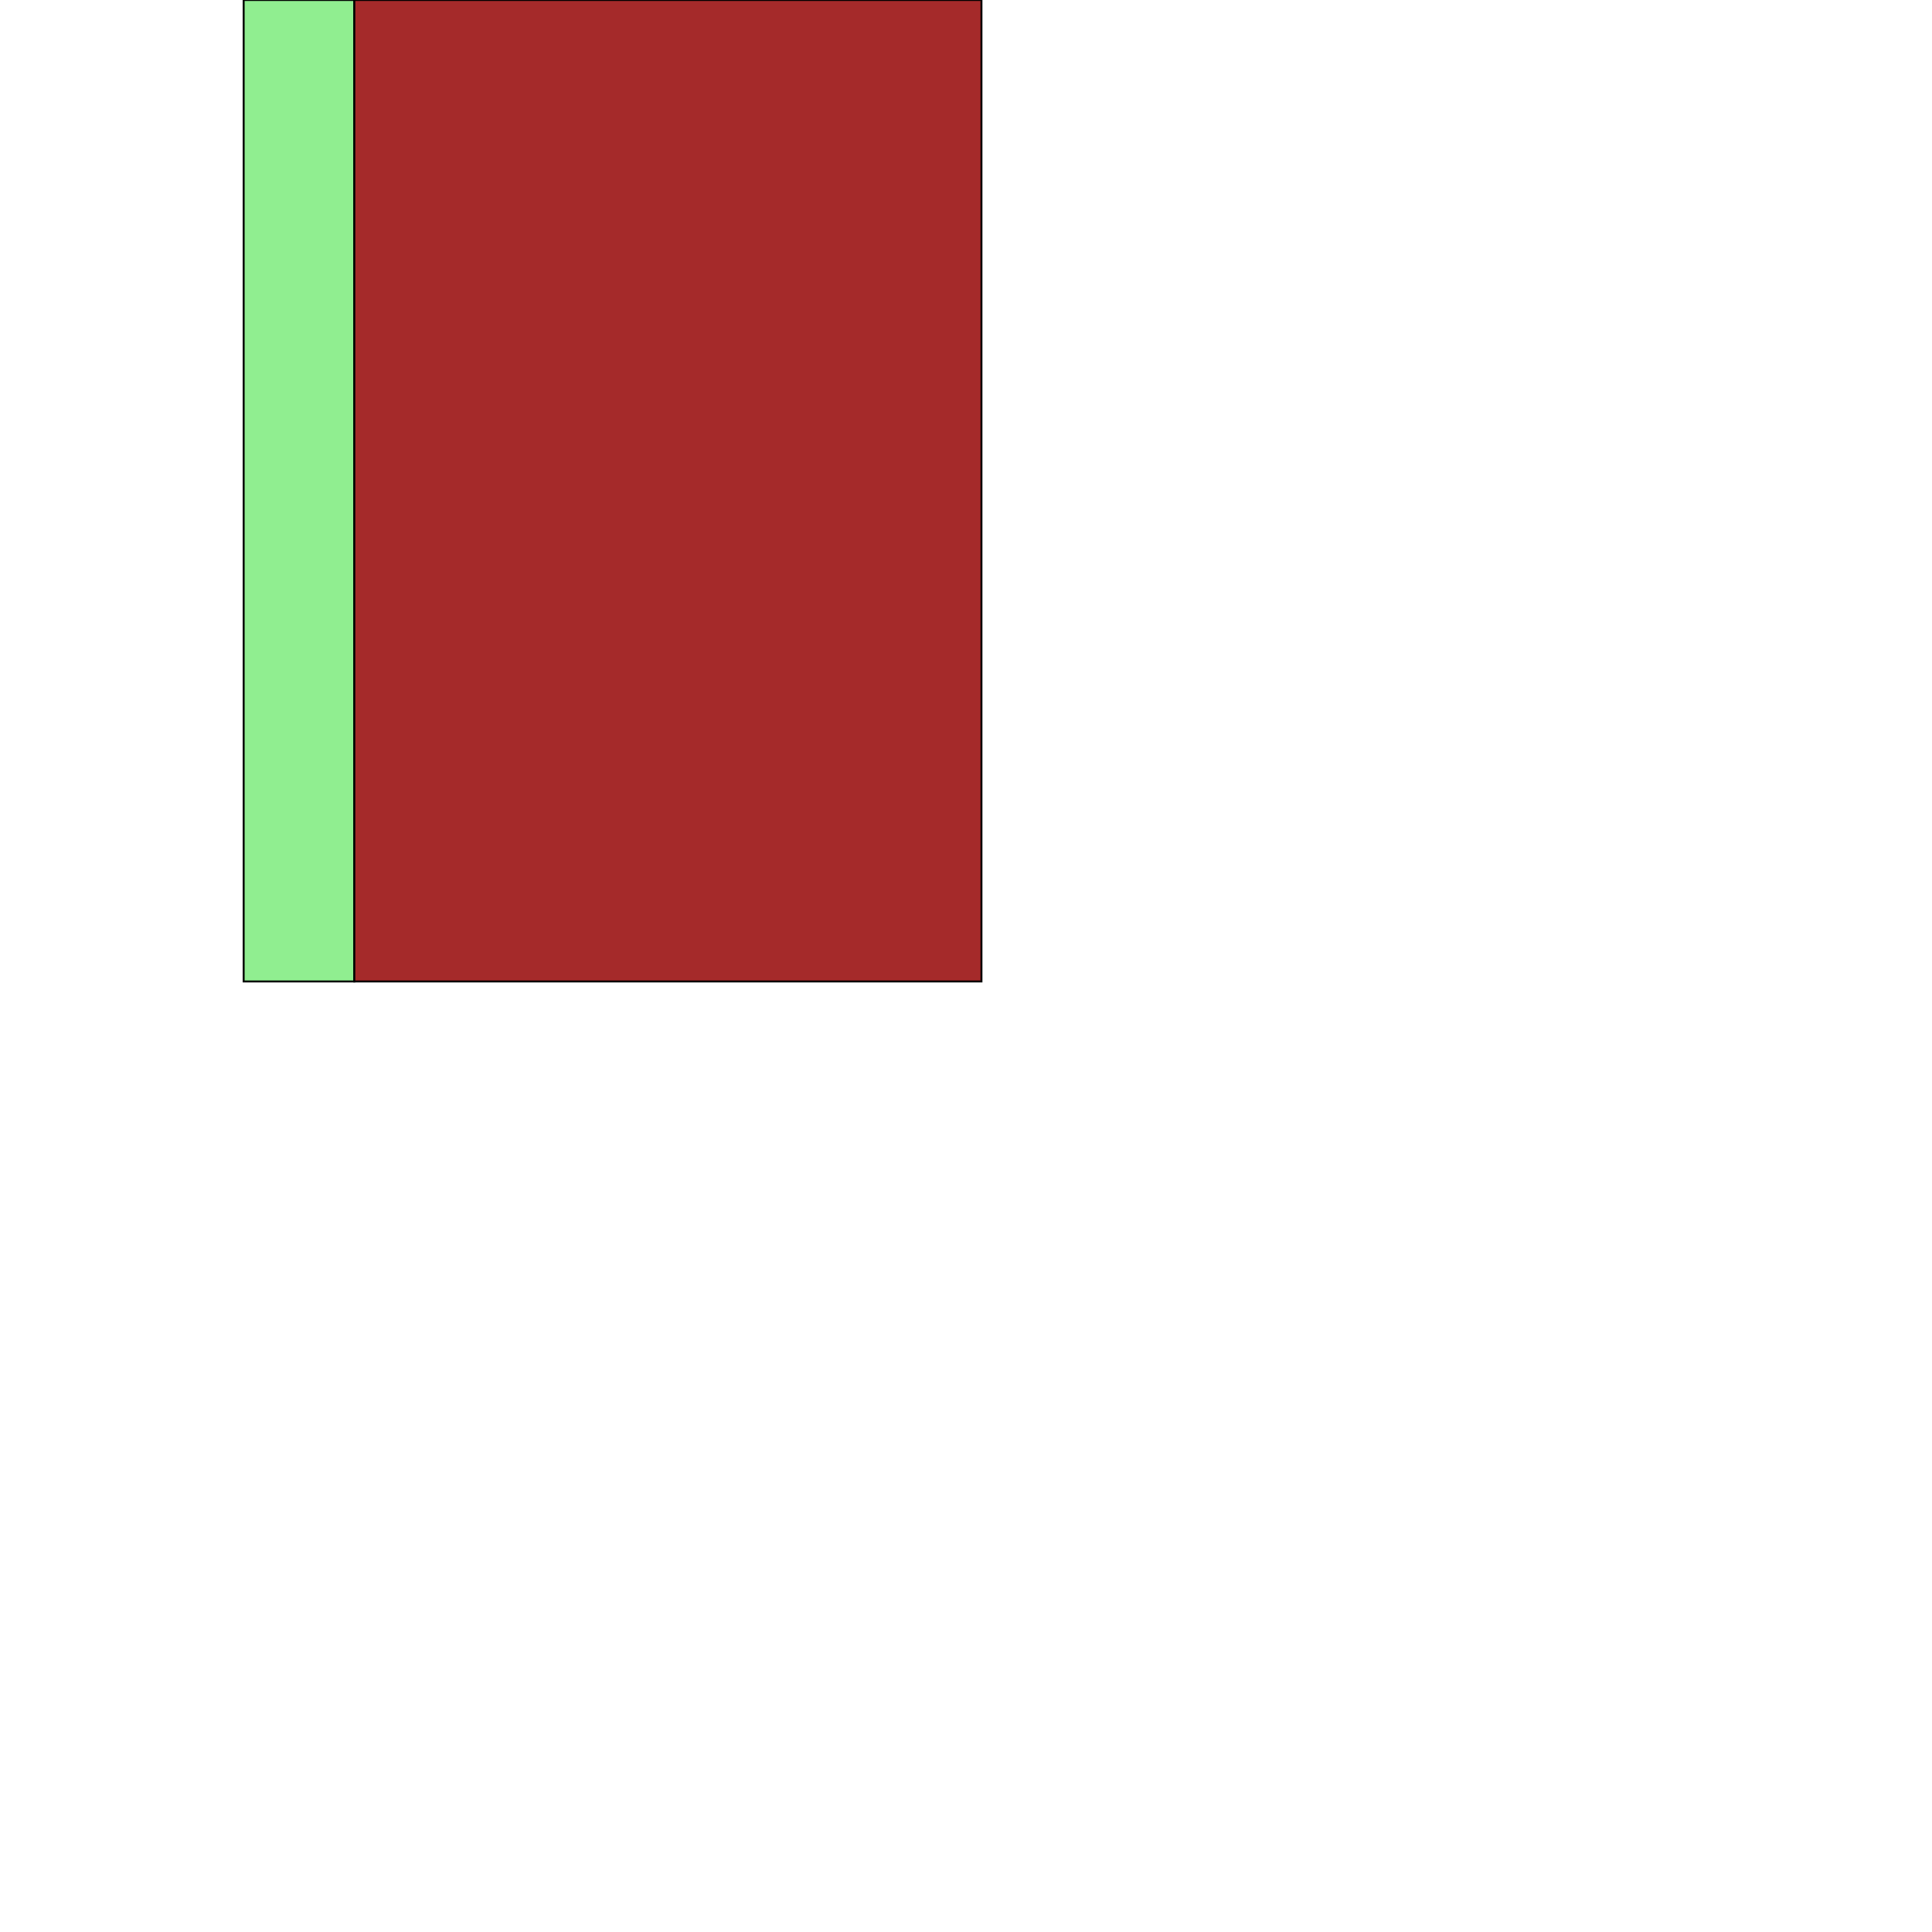
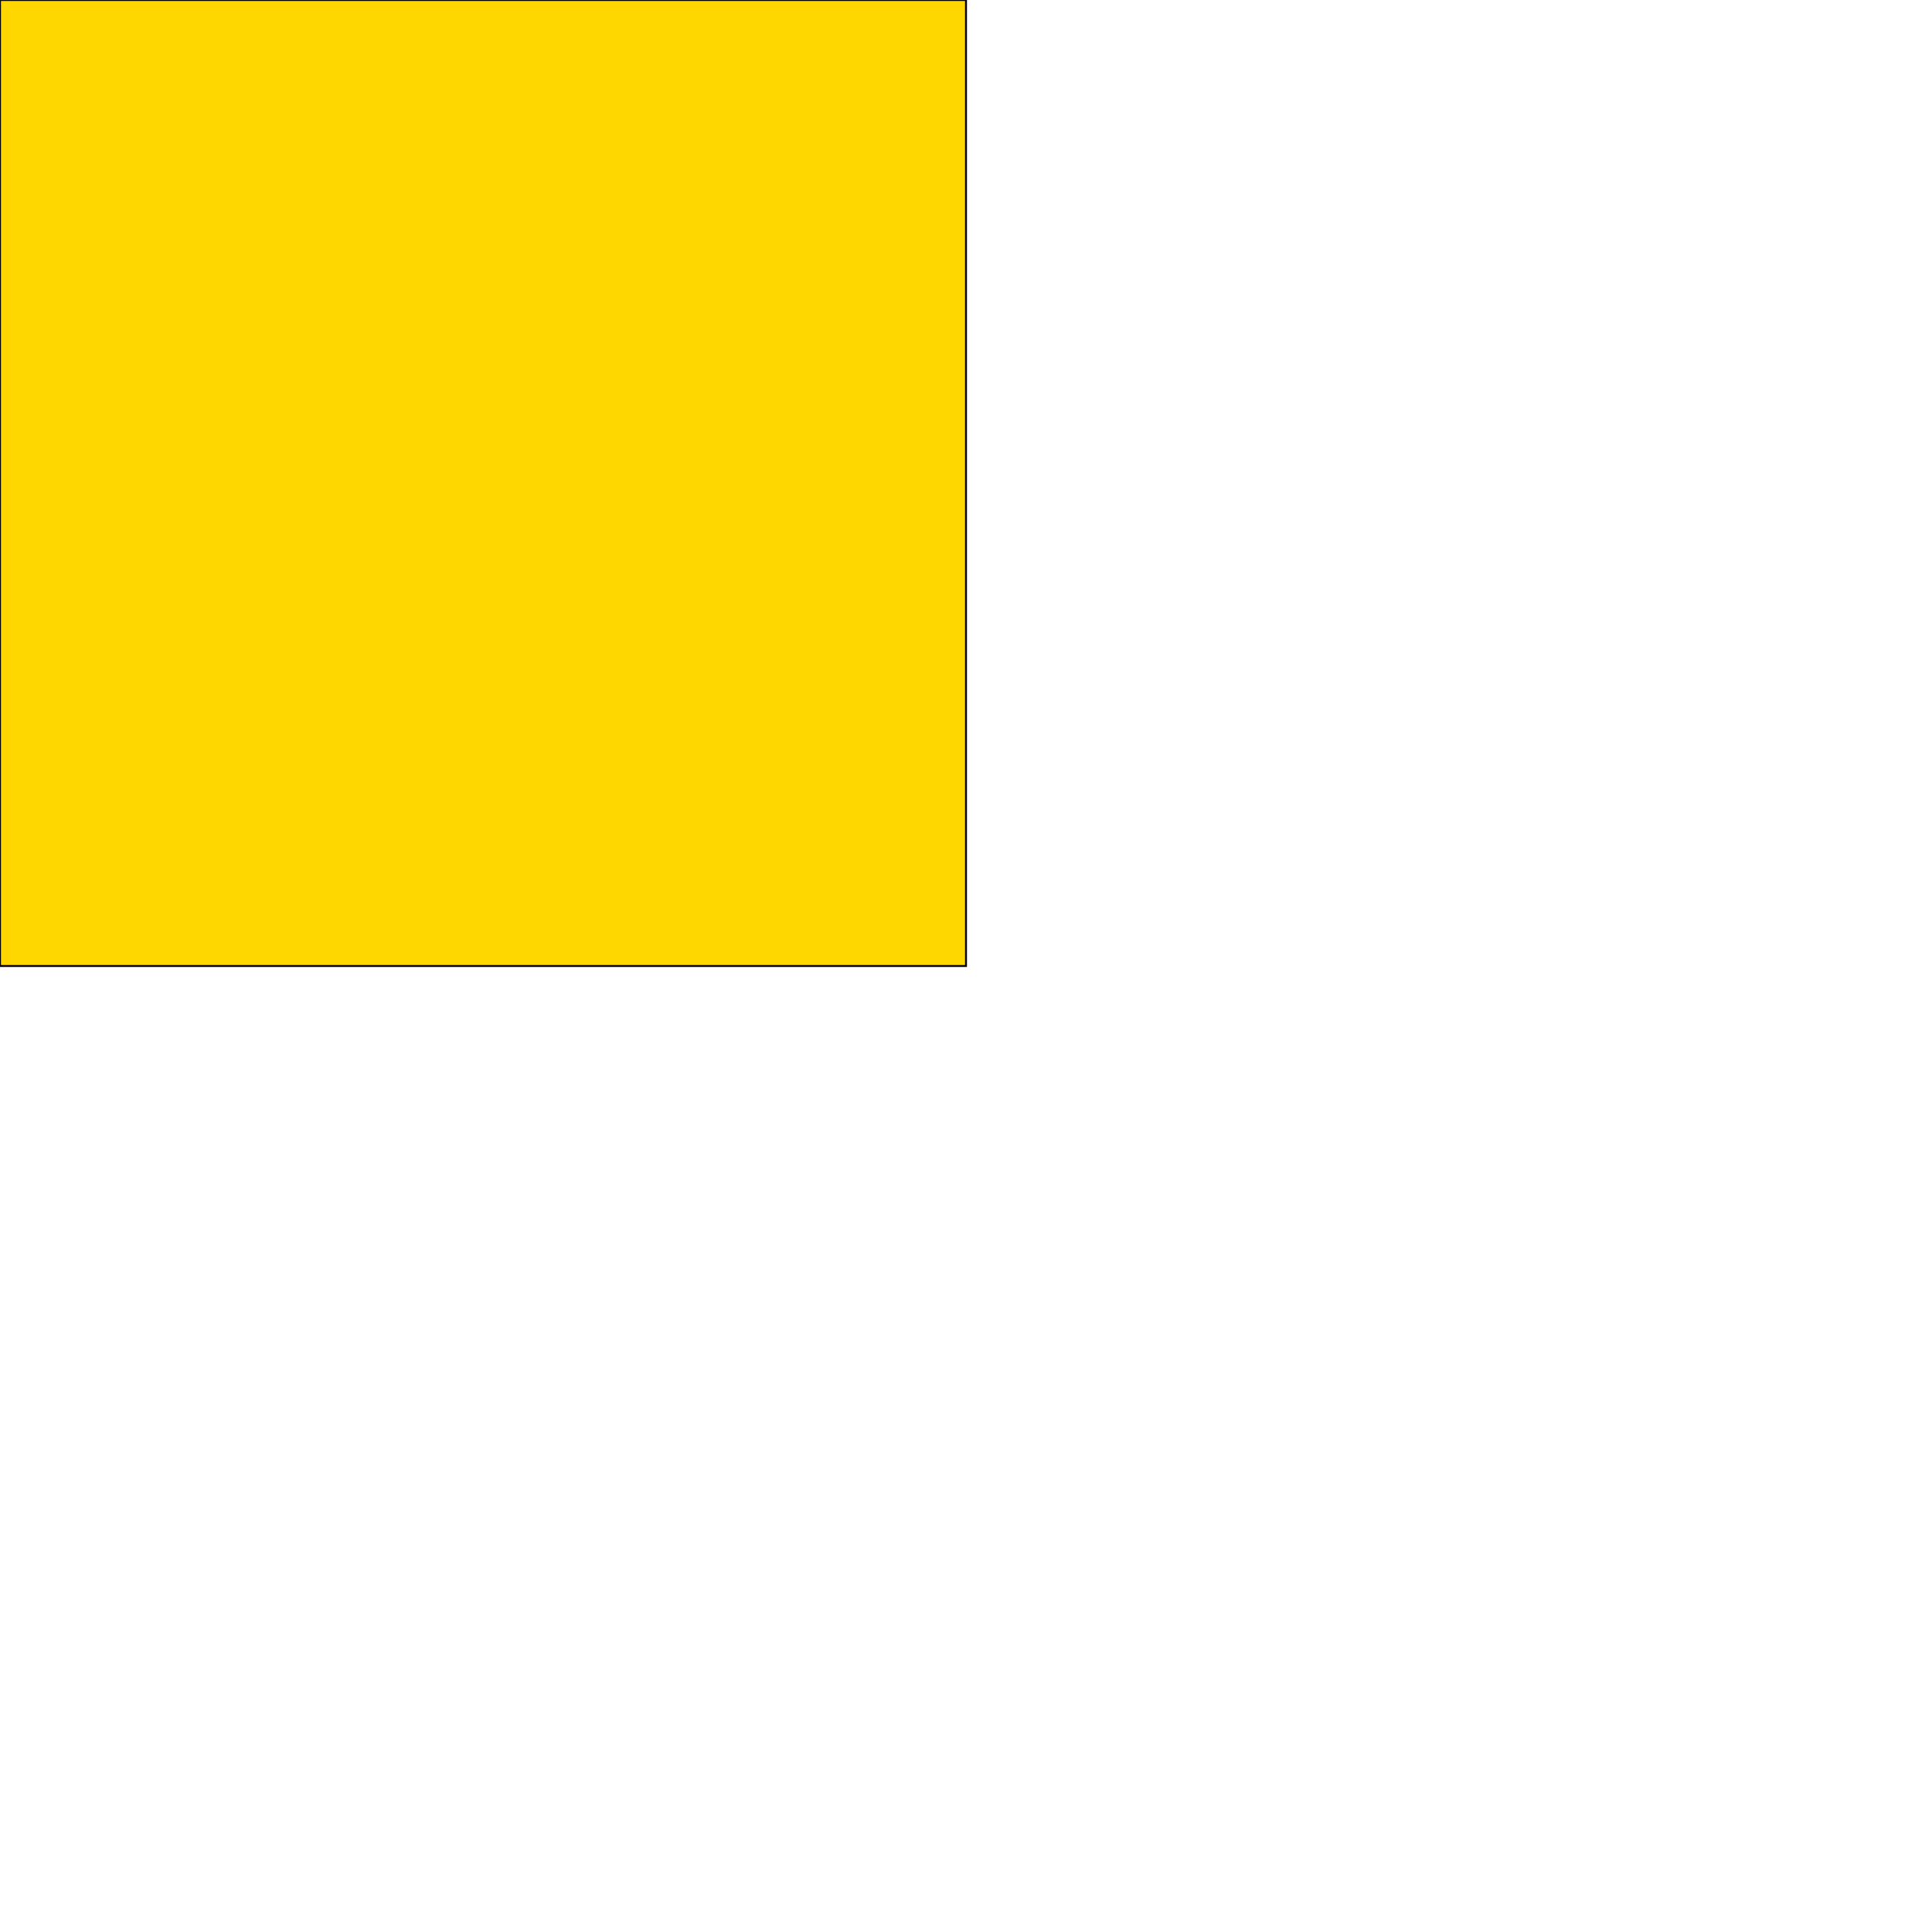
<svg xmlns="http://www.w3.org/2000/svg" height="2000" width="2000">
  <marker id="endArrow" markerHeight="8" markerUnits="strokeWidth" markerWidth="10" orient="auto" refX="1" refY="5" viewBox="0 0 10 10">
    <polyline fill="darkblue" points="0,0 10,5 0,10 1,5" />
  </marker>
-   <path d="M 366.796 1016 252.231 1016 252.231 0 366.796 0 z " style="fill: lightgreen; stroke: black; stroke-width: 0; fill-type: evenodd" fill-opacity="1" />
-   <path d="M 366.796 1016 252.231 1016 252.231 0 366.796 0 z" style="fill: none; stroke: black; stroke-width: 2; fill-type: evenodd" fill-opacity="1" />
-   <path d="M 1016 1016 366.796 1016 366.796 0 1016 0 z " style="fill: brown; stroke: black; stroke-width: 0; fill-type: evenodd" fill-opacity="1" />
-   <path d="M 1016 1016 366.796 1016 366.796 0 1016 0 z" style="fill: none; stroke: black; stroke-width: 2; fill-type: evenodd" fill-opacity="1" />
+   <path d="M 1000 1000 -0 1000 -0 -0 1000 -0 z " style="fill: gold; stroke: black; stroke-width: 0; fill-type: evenodd" fill-opacity="1" />
+   <path d="M 1000 1000 -0 1000 -0 -0 1000 -0 z" style="fill: none; stroke: black; stroke-width: 2; fill-type: evenodd" fill-opacity="1" />
</svg>
